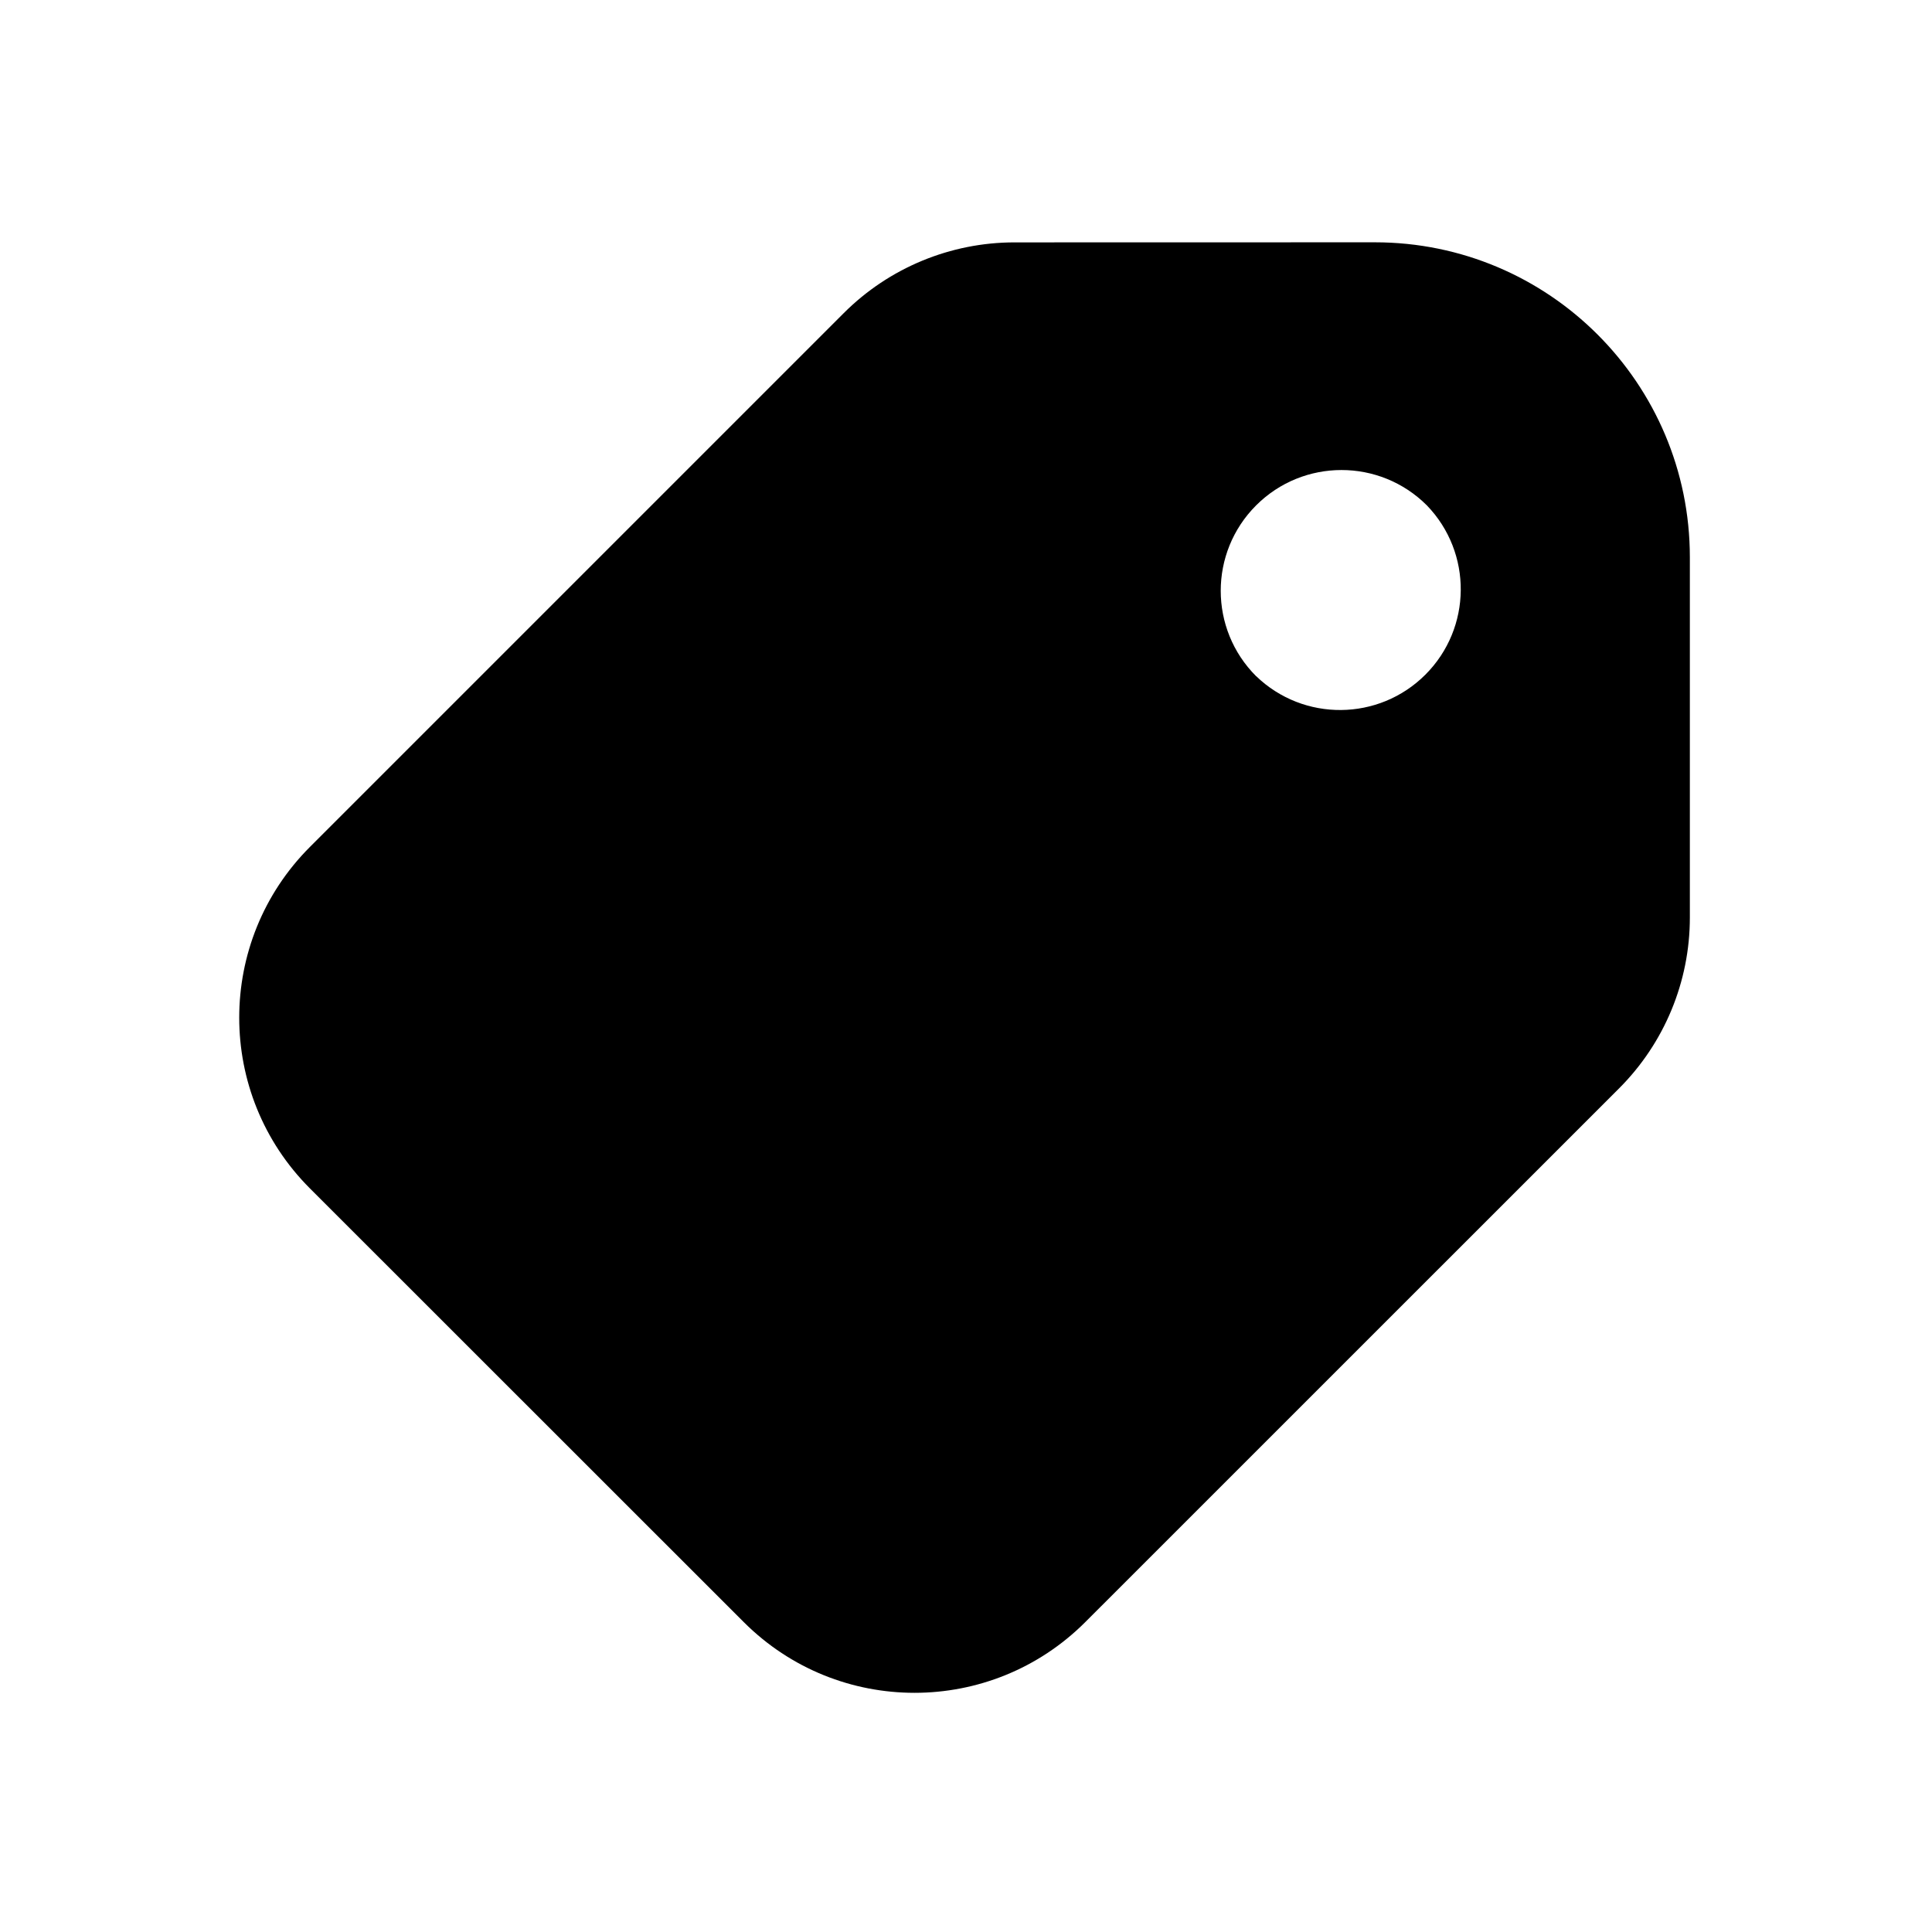
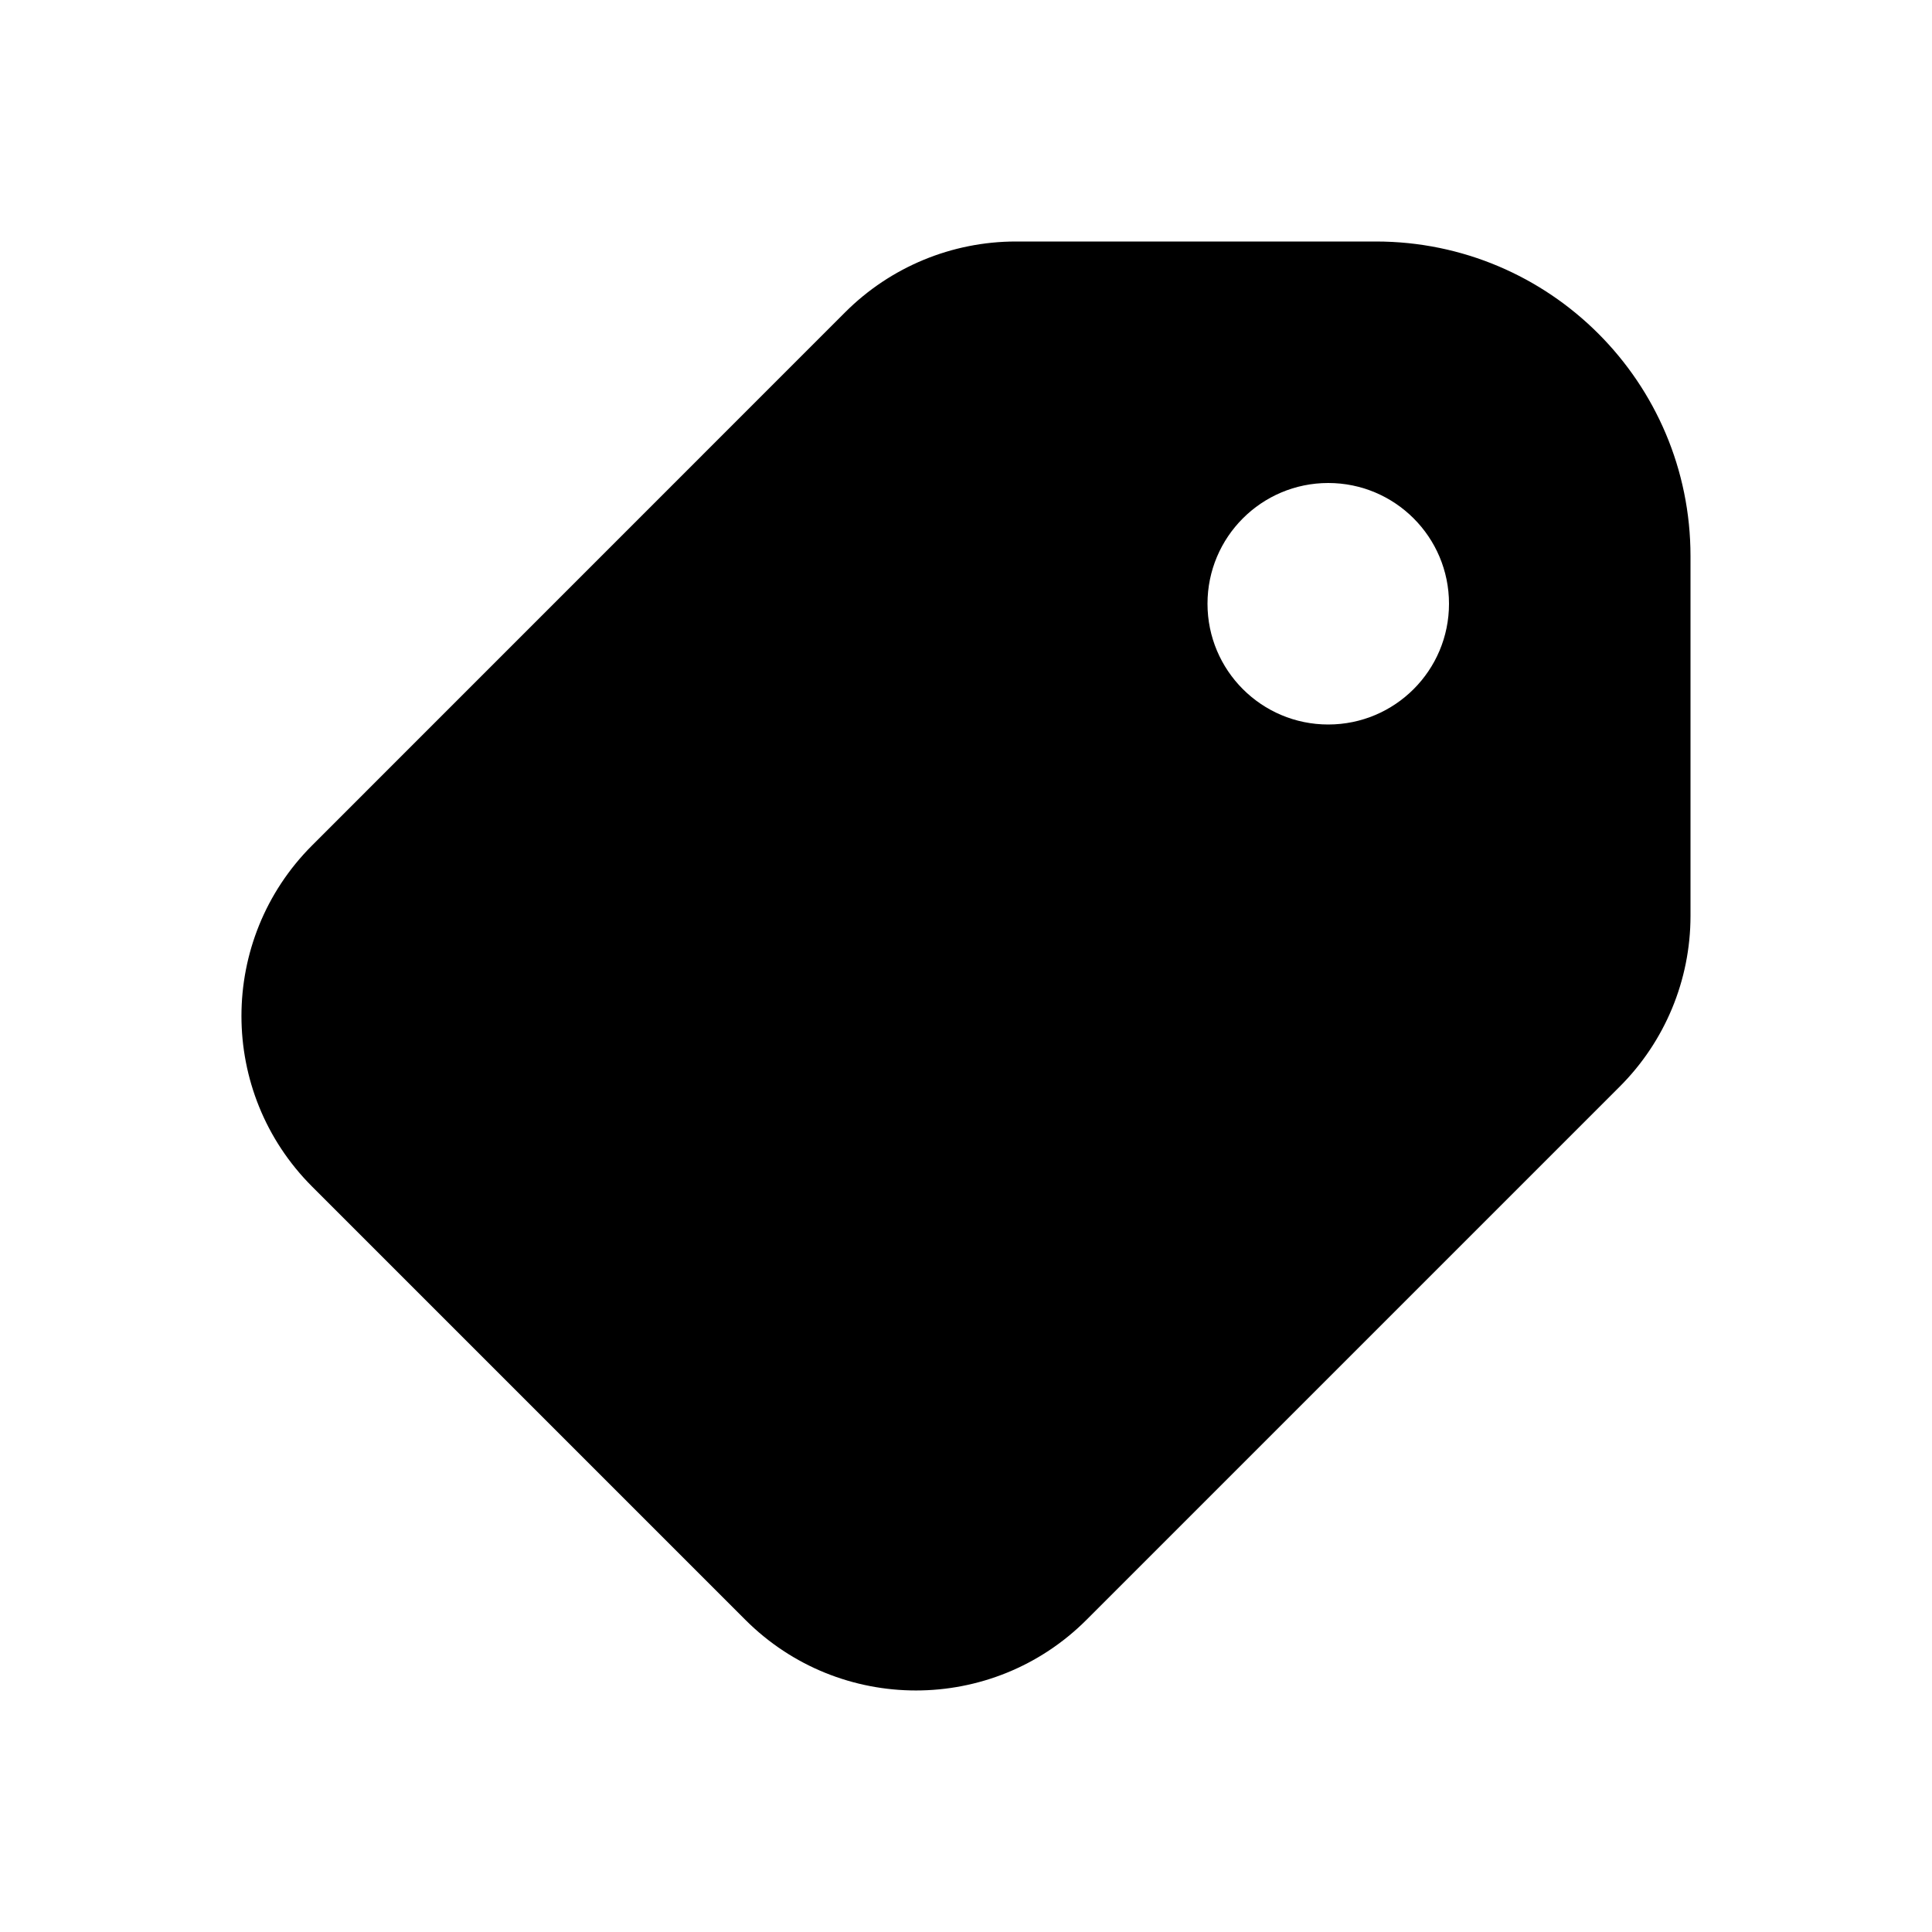
<svg xmlns="http://www.w3.org/2000/svg" viewBox="0 0 24 24">
-   <path fill-rule="evenodd" d="M17.079 3.01a3.913 3.913 0 0 1 3.913 3.912v4.476a3 3 0 0 1-.879 2.122l-6.631 6.63a3 3 0 0 1-4.243 0L3.85 14.763a3 3 0 0 1 0-4.242l6.632-6.632a3 3 0 0 1 2.121-.878zM15.604 8.4a1.5 1.5 0 1 1 2.121-2.122 1.5 1.5 0 0 1-2.121 2.121z" />
+   <path d="M21 6.908A3.908 3.908 0 0 0 17.092 3H12.62a3 3 0 0 0-2.12.878l-6.623 6.624a2.997 2.997 0 0 0 0 4.238l5.382 5.382a2.997 2.997 0 0 0 4.238 0l6.624-6.624A2.996 2.996 0 0 0 21 11.38V6.91zM16.5 9a1.5 1.5 0 1 1 0-3 1.5 1.5 0 0 1 0 3z" />
</svg>
